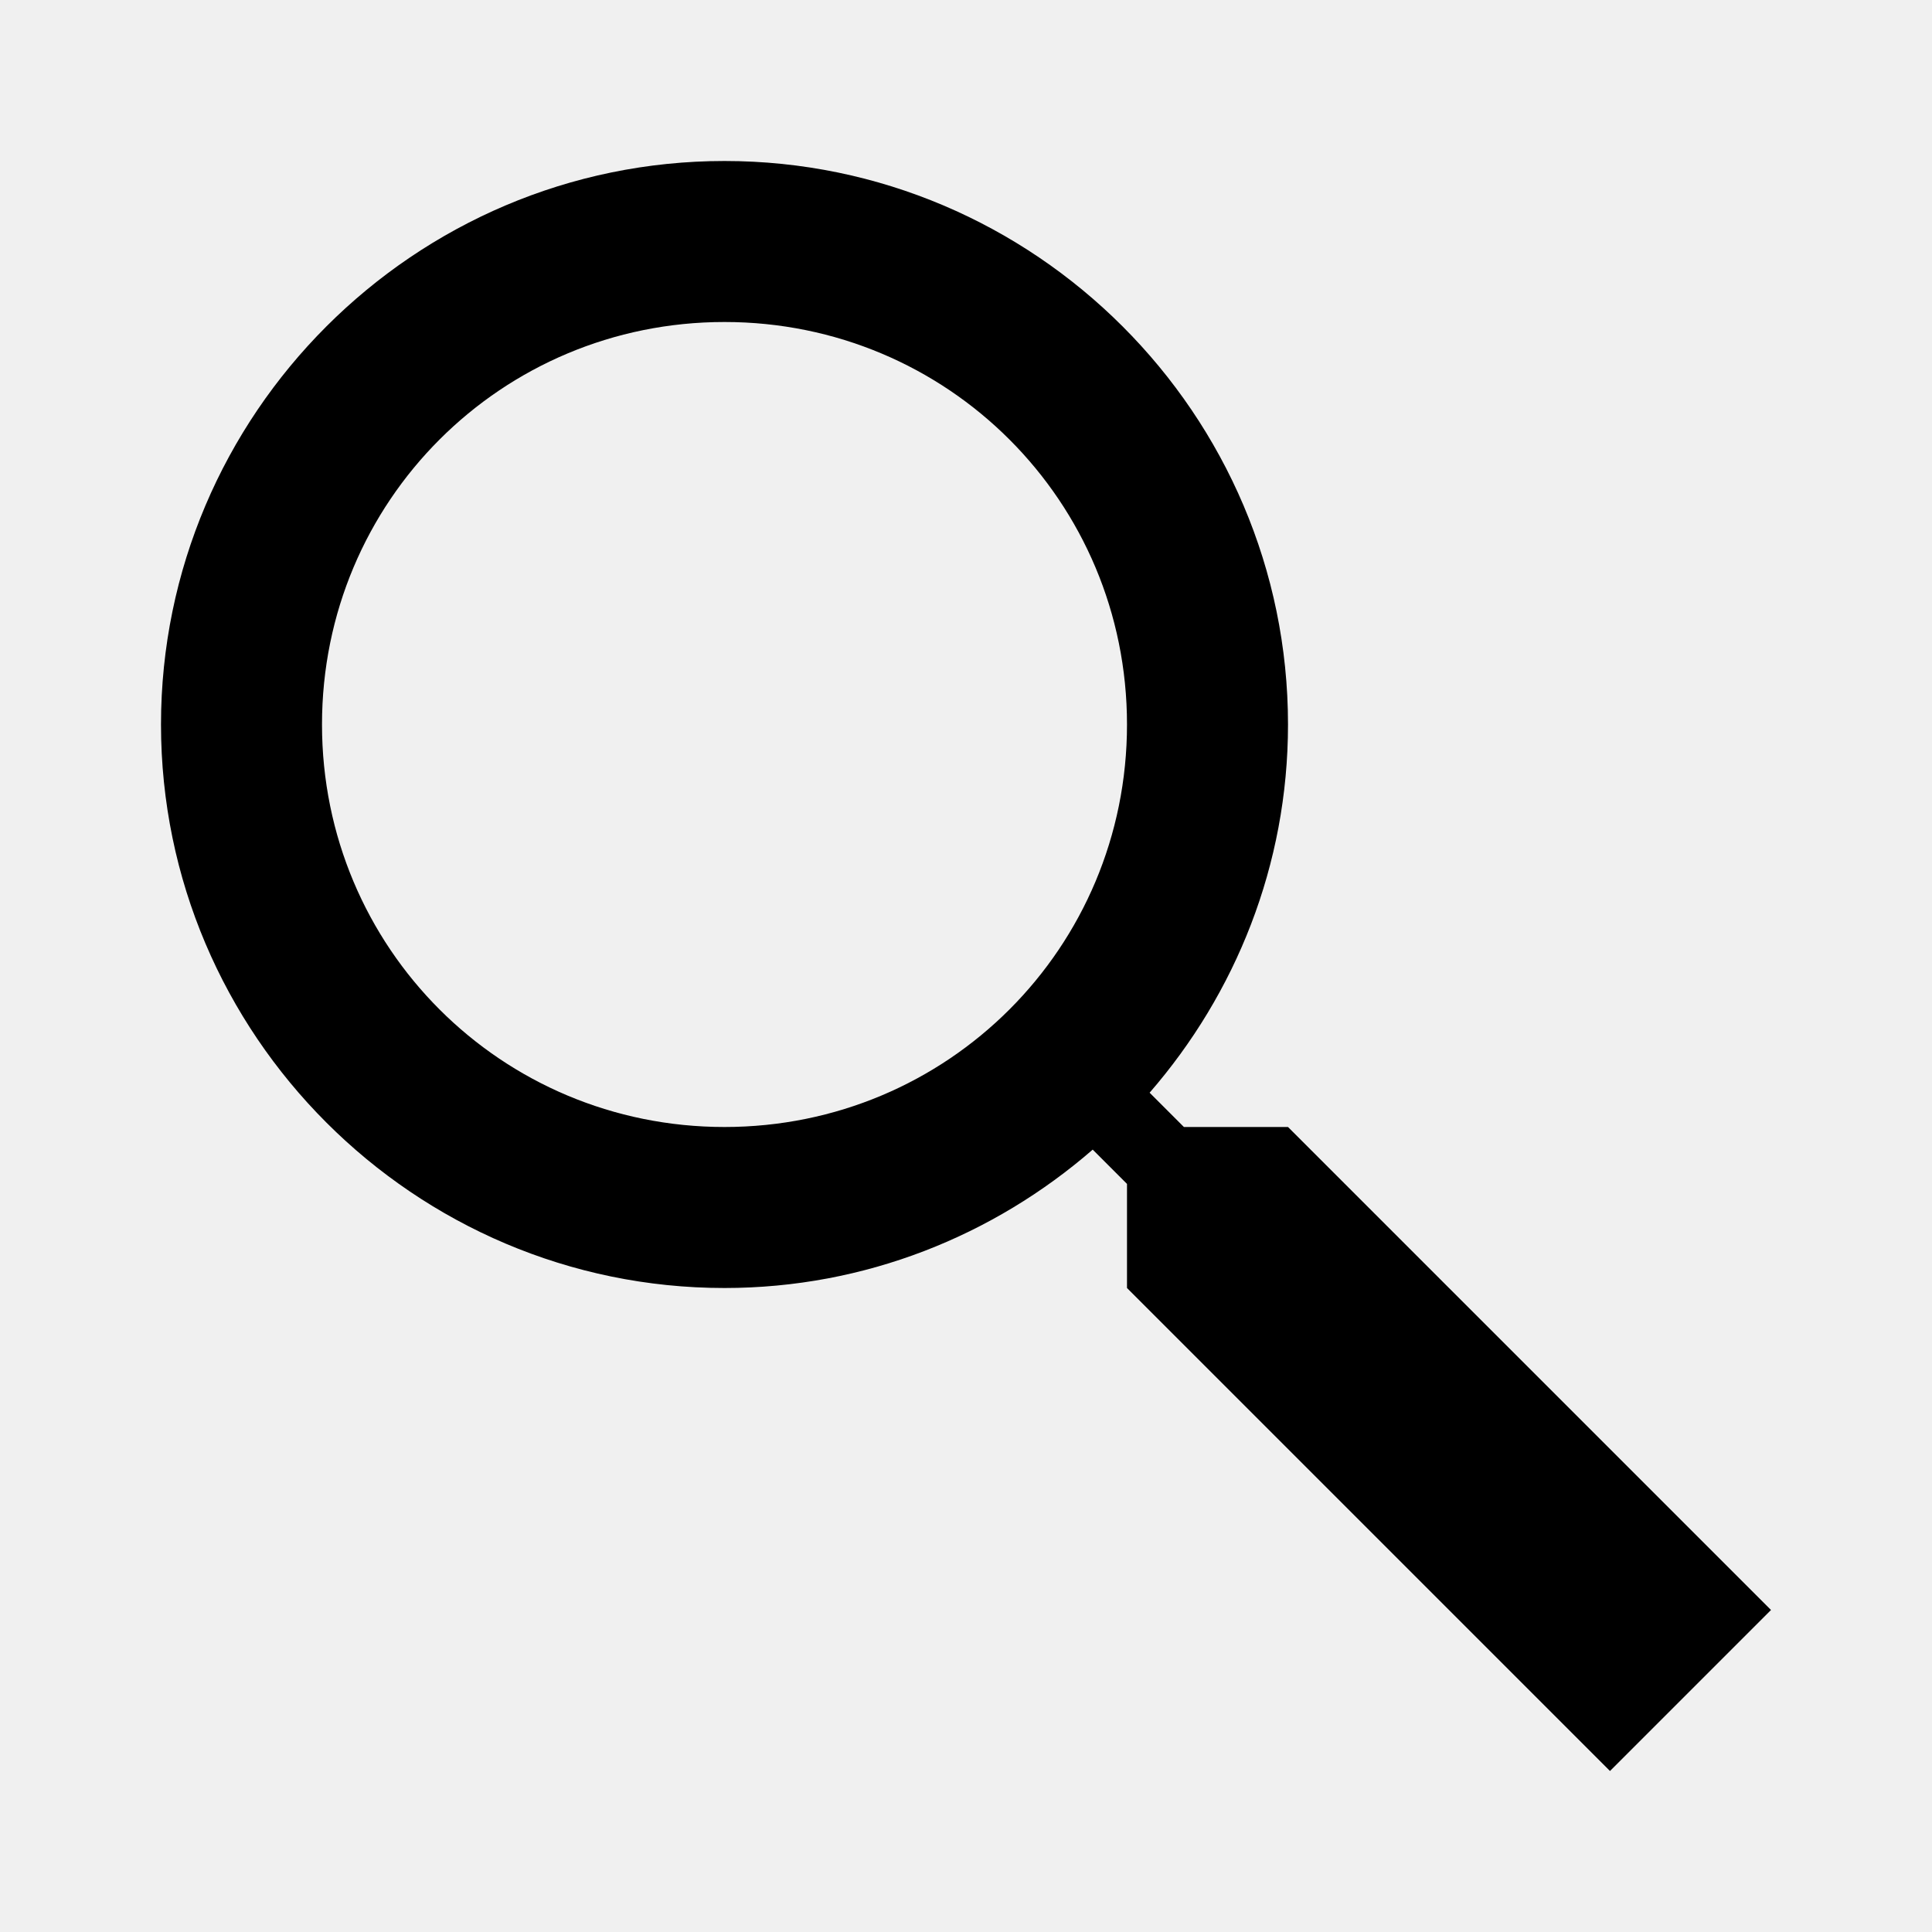
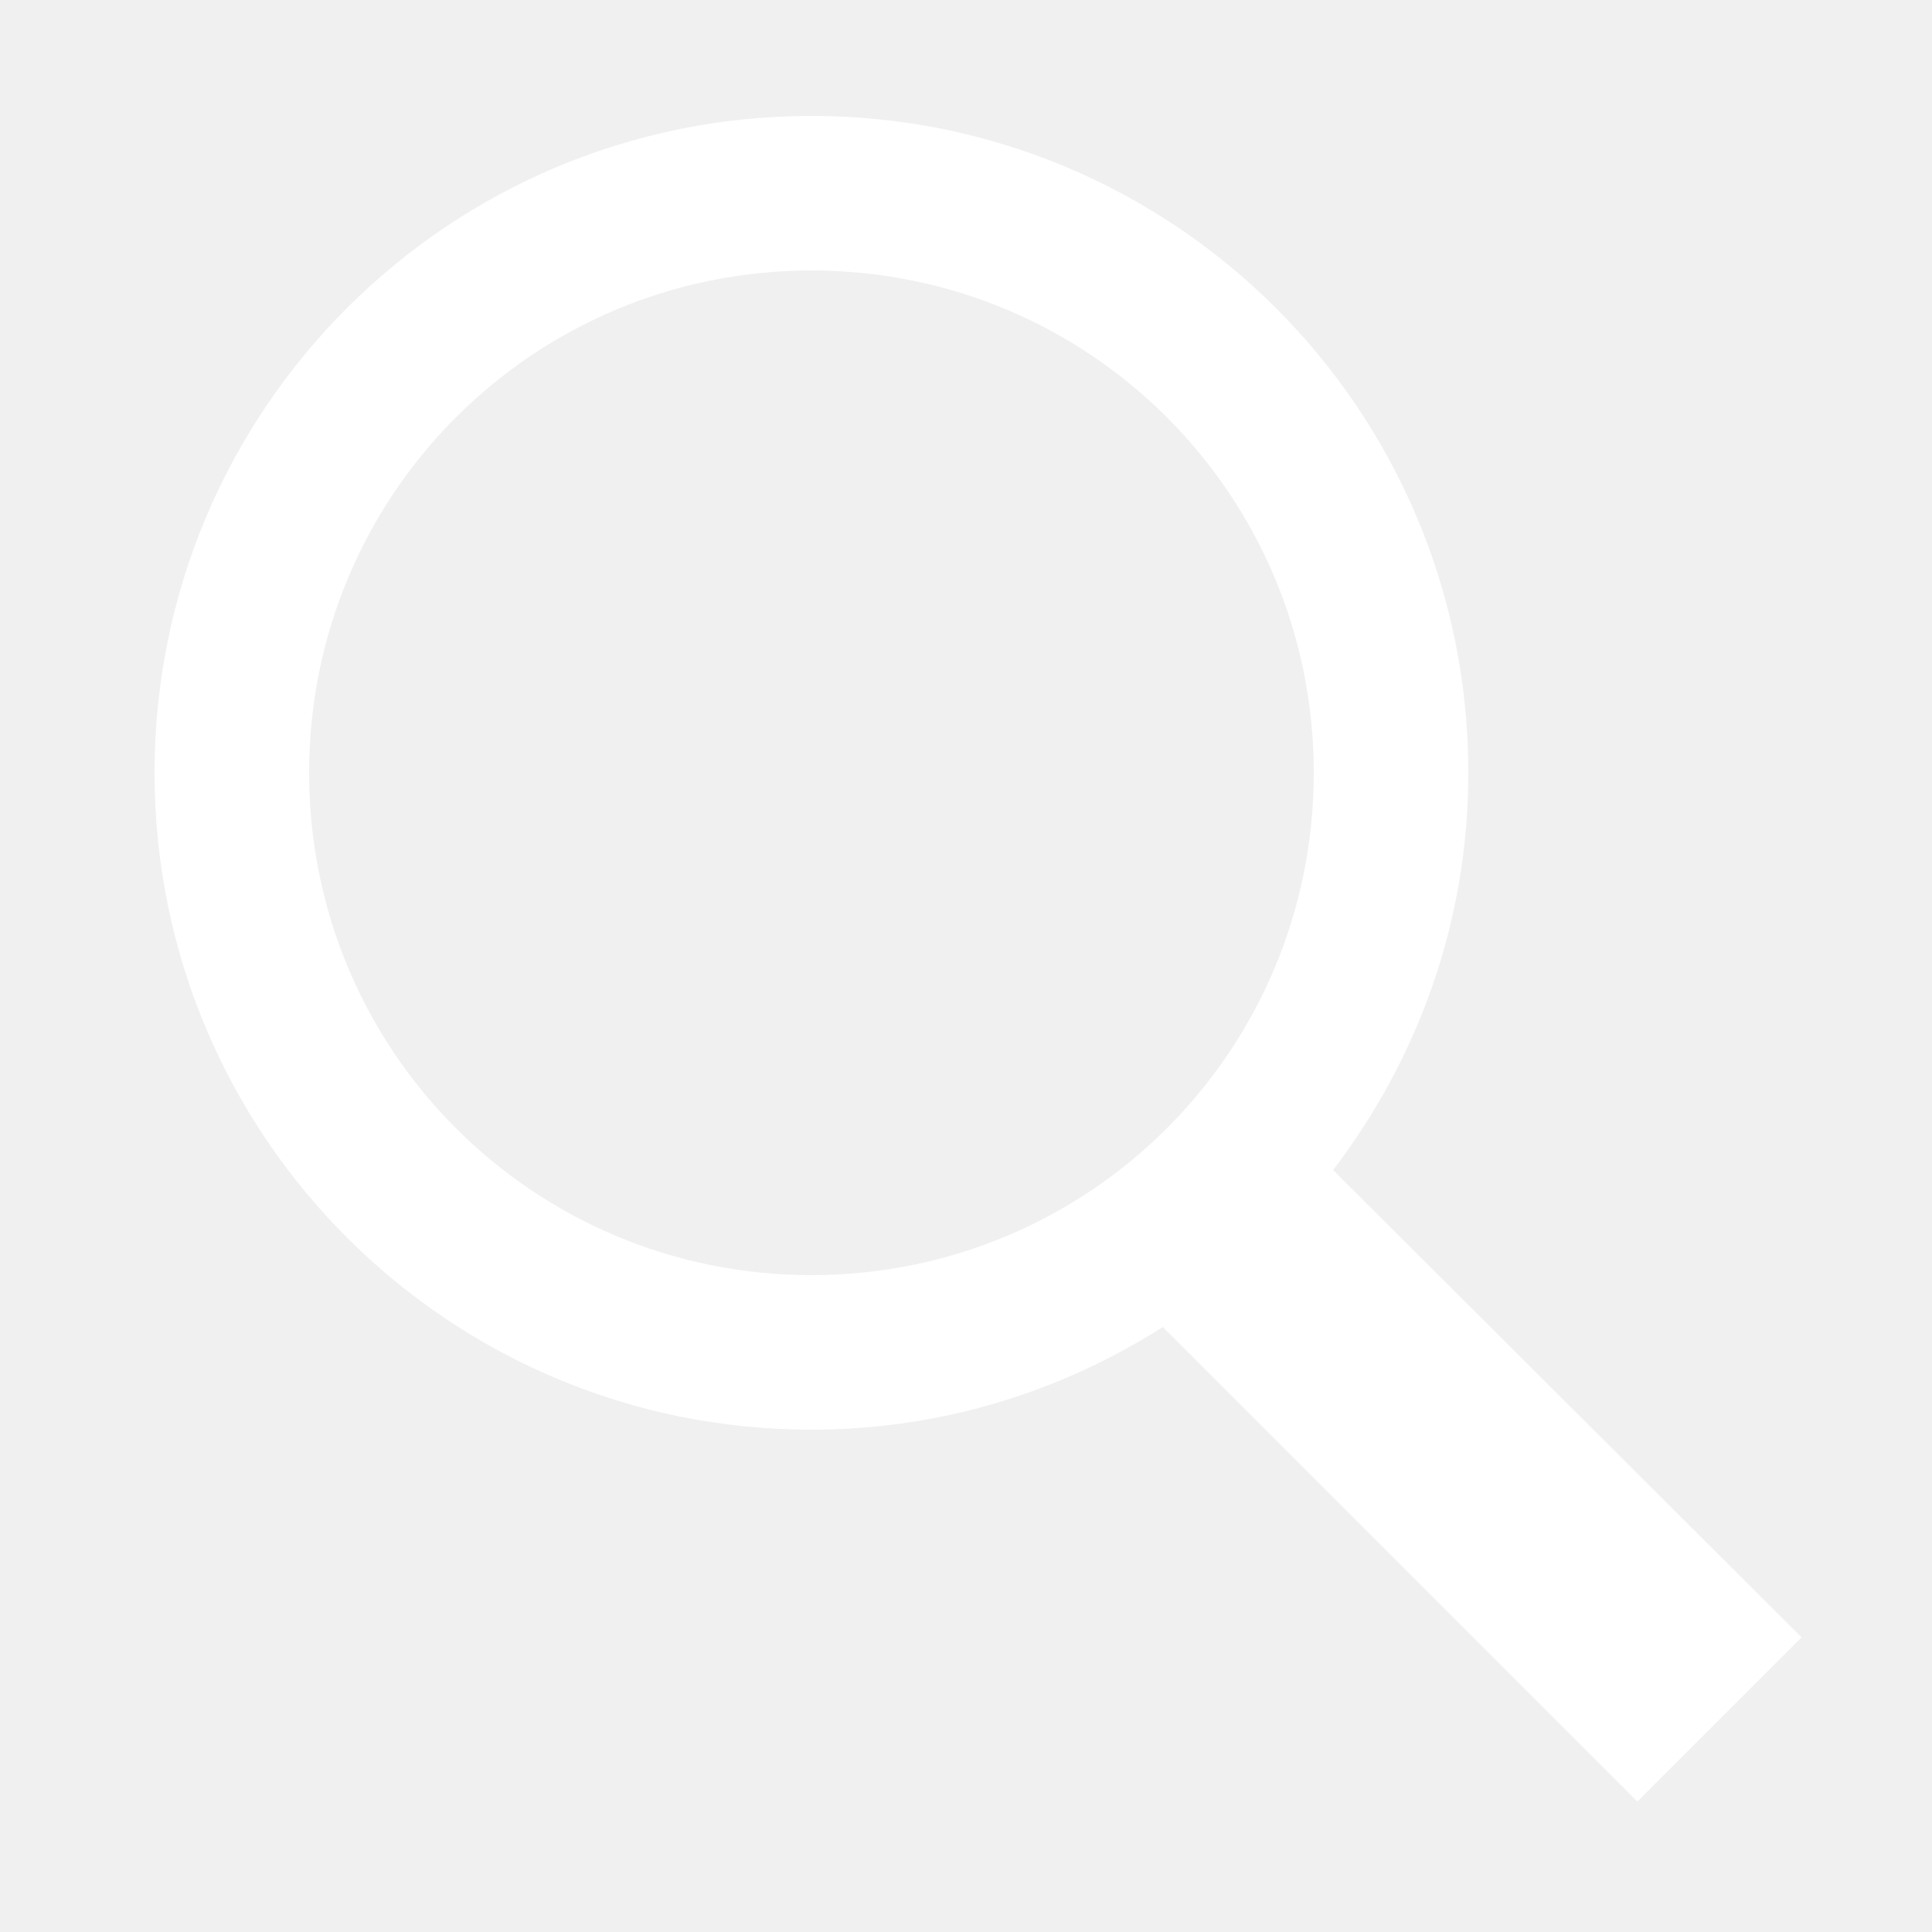
- <svg xmlns="http://www.w3.org/2000/svg" fill="#000000" viewBox="0 0 24 24" width="24px" height="24px">
-   <path d="M 9 2 C 5.146 2 2 5.146 2 9 C 2 12.854 5.146 16 9 16 C 10.748 16 12.345 15.348 13.574 14.281 L 14 14.707 L 14 16 L 20 22 L 22 20 L 16 14 L 14.707 14 L 14.281 13.574 C 15.348 12.345 16 10.748 16 9 C 16 5.146 12.854 2 9 2 z M 9 4 C 11.773 4 14 6.227 14 9 C 14 11.773 11.773 14 9 14 C 6.227 14 4 11.773 4 9 C 4 6.227 6.227 4 9 4 z" />
+ <svg xmlns="http://www.w3.org/2000/svg" fill="#ffffff" viewBox="0 0 50 50" width="50px" height="50px">
+   <path d="M 21 3 C 11.602 3 4 10.602 4 20 C 4 29.398 11.602 37 21 37 C 24.355 37 27.461 36.016 30.094 34.344 L 42.375 46.625 L 46.625 42.375 L 34.5 30.281 C 36.68 27.422 38 23.879 38 20 C 38 10.602 30.398 3 21 3 Z M 21 7 C 28.199 7 34 12.801 34 20 C 34 27.199 28.199 33 21 33 C 13.801 33 8 27.199 8 20 C 8 12.801 13.801 7 21 7 Z" />
</svg>
